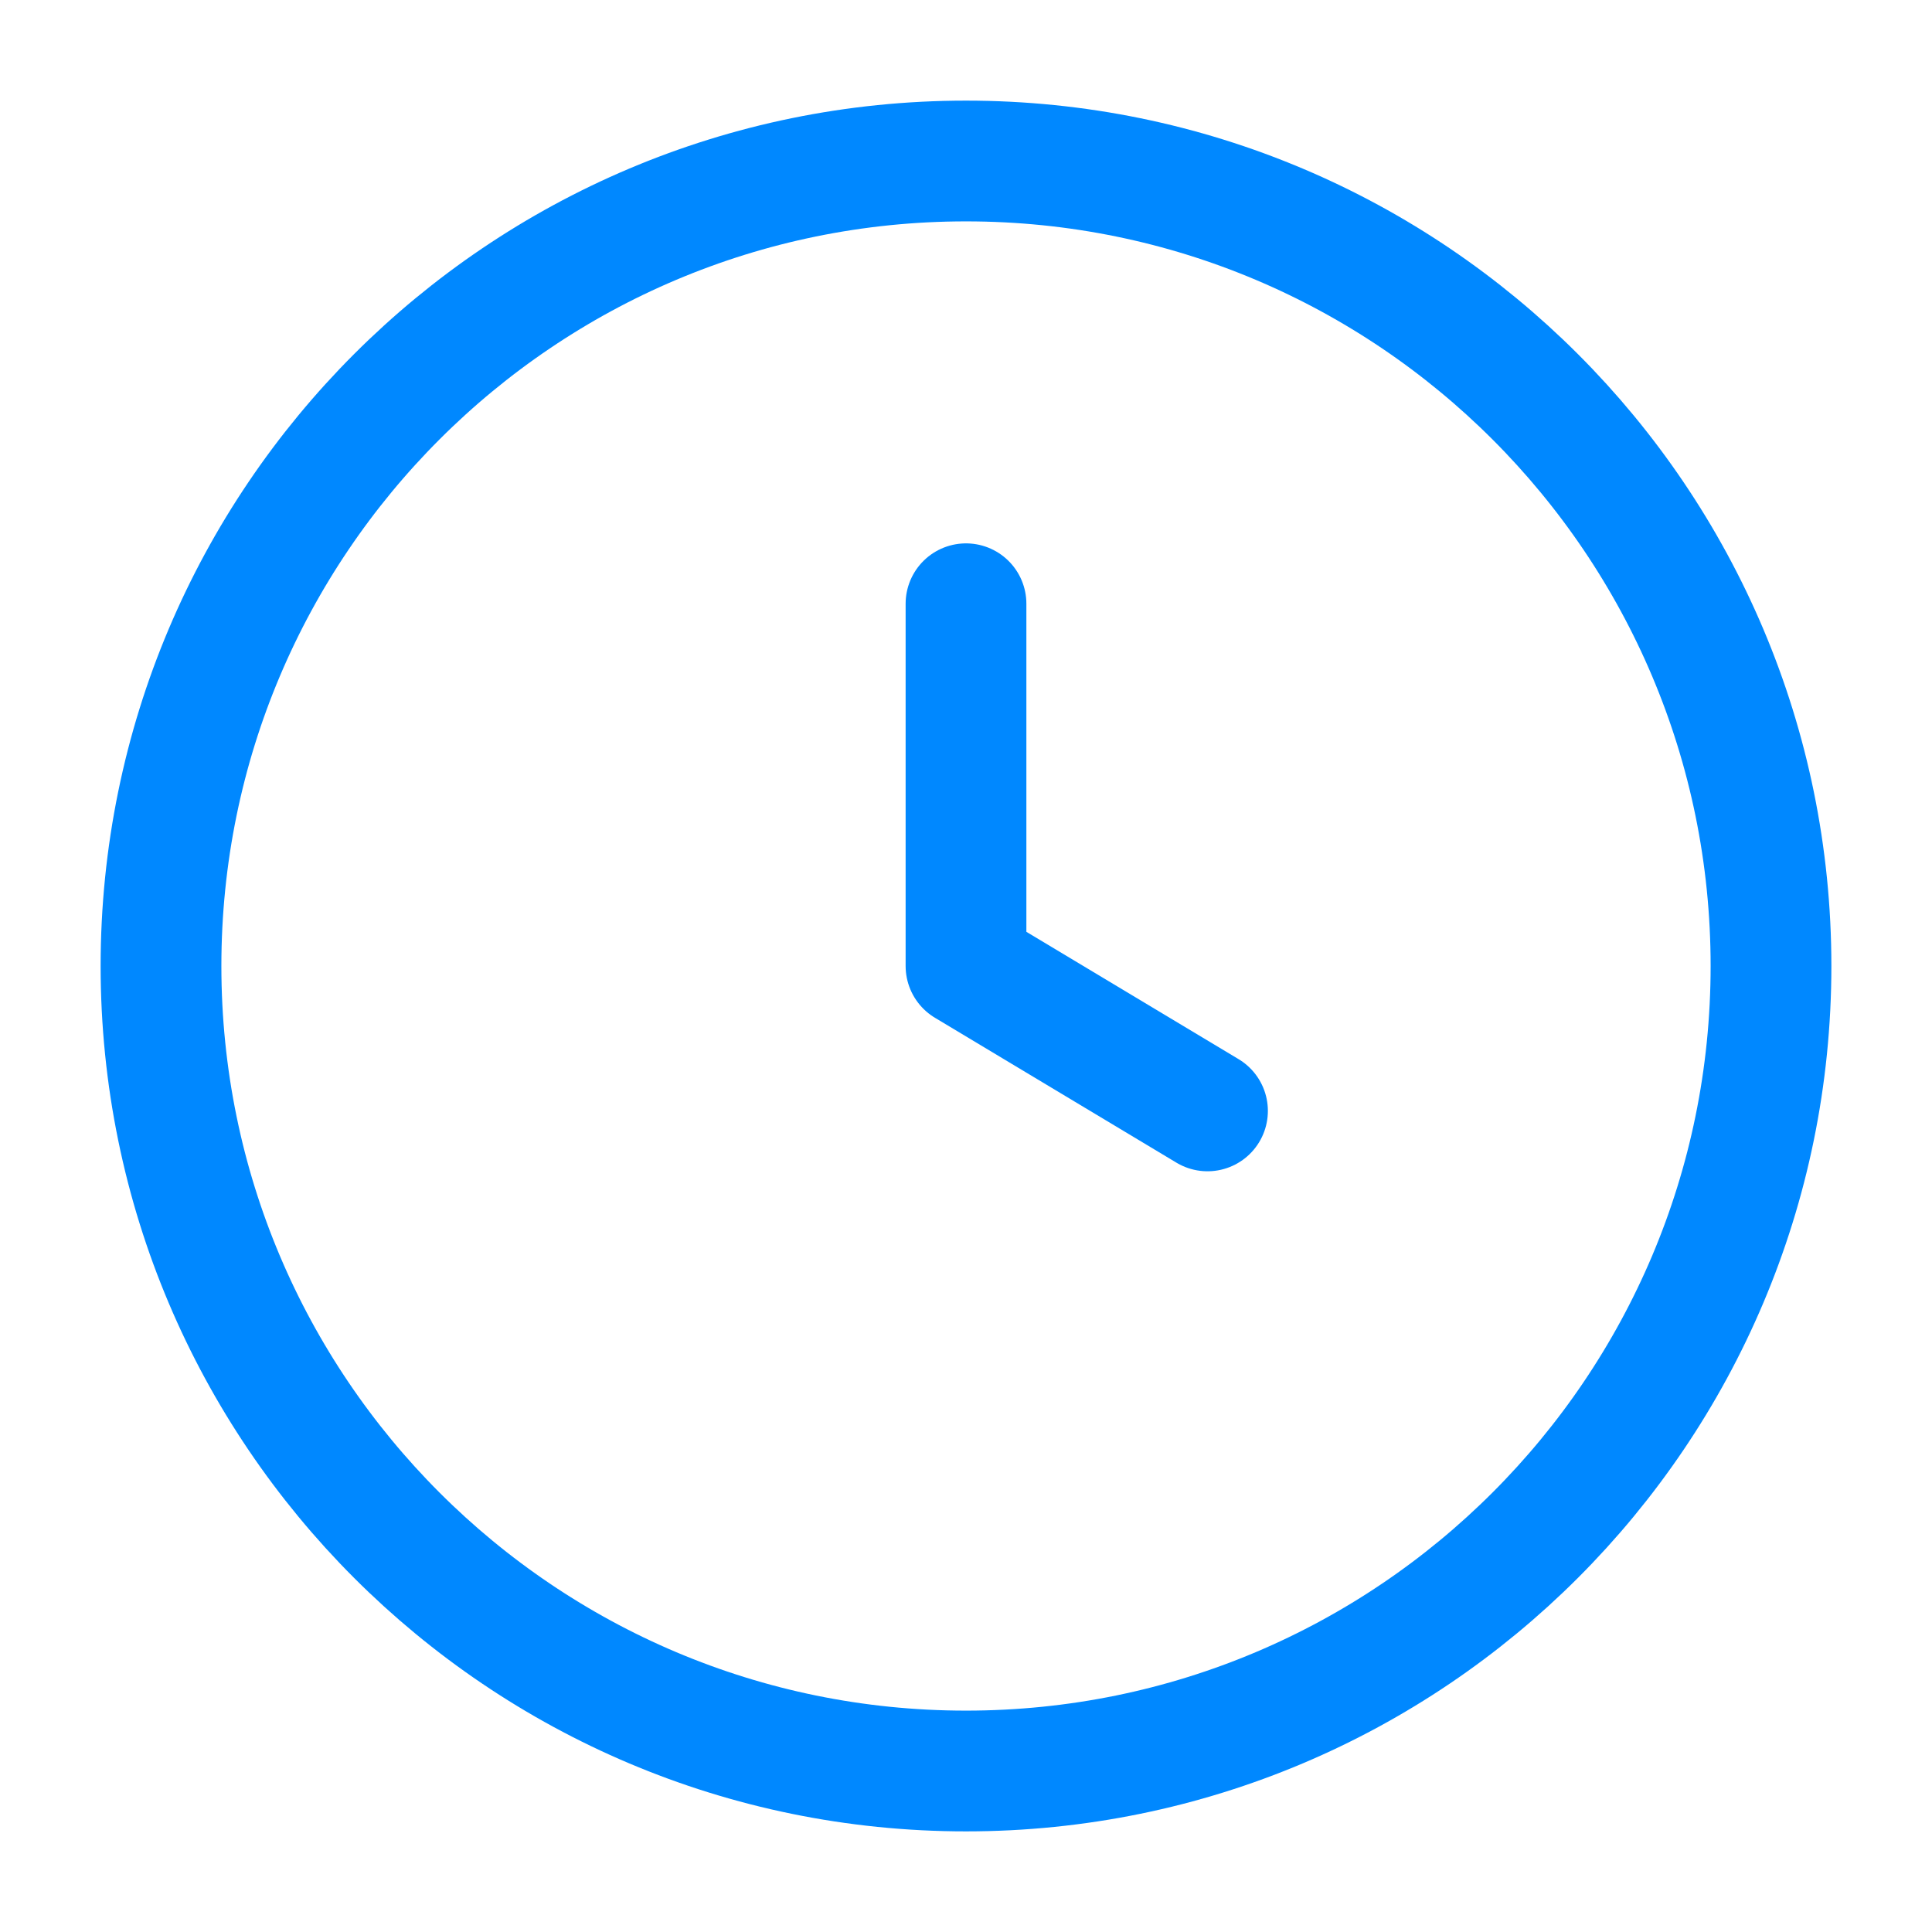
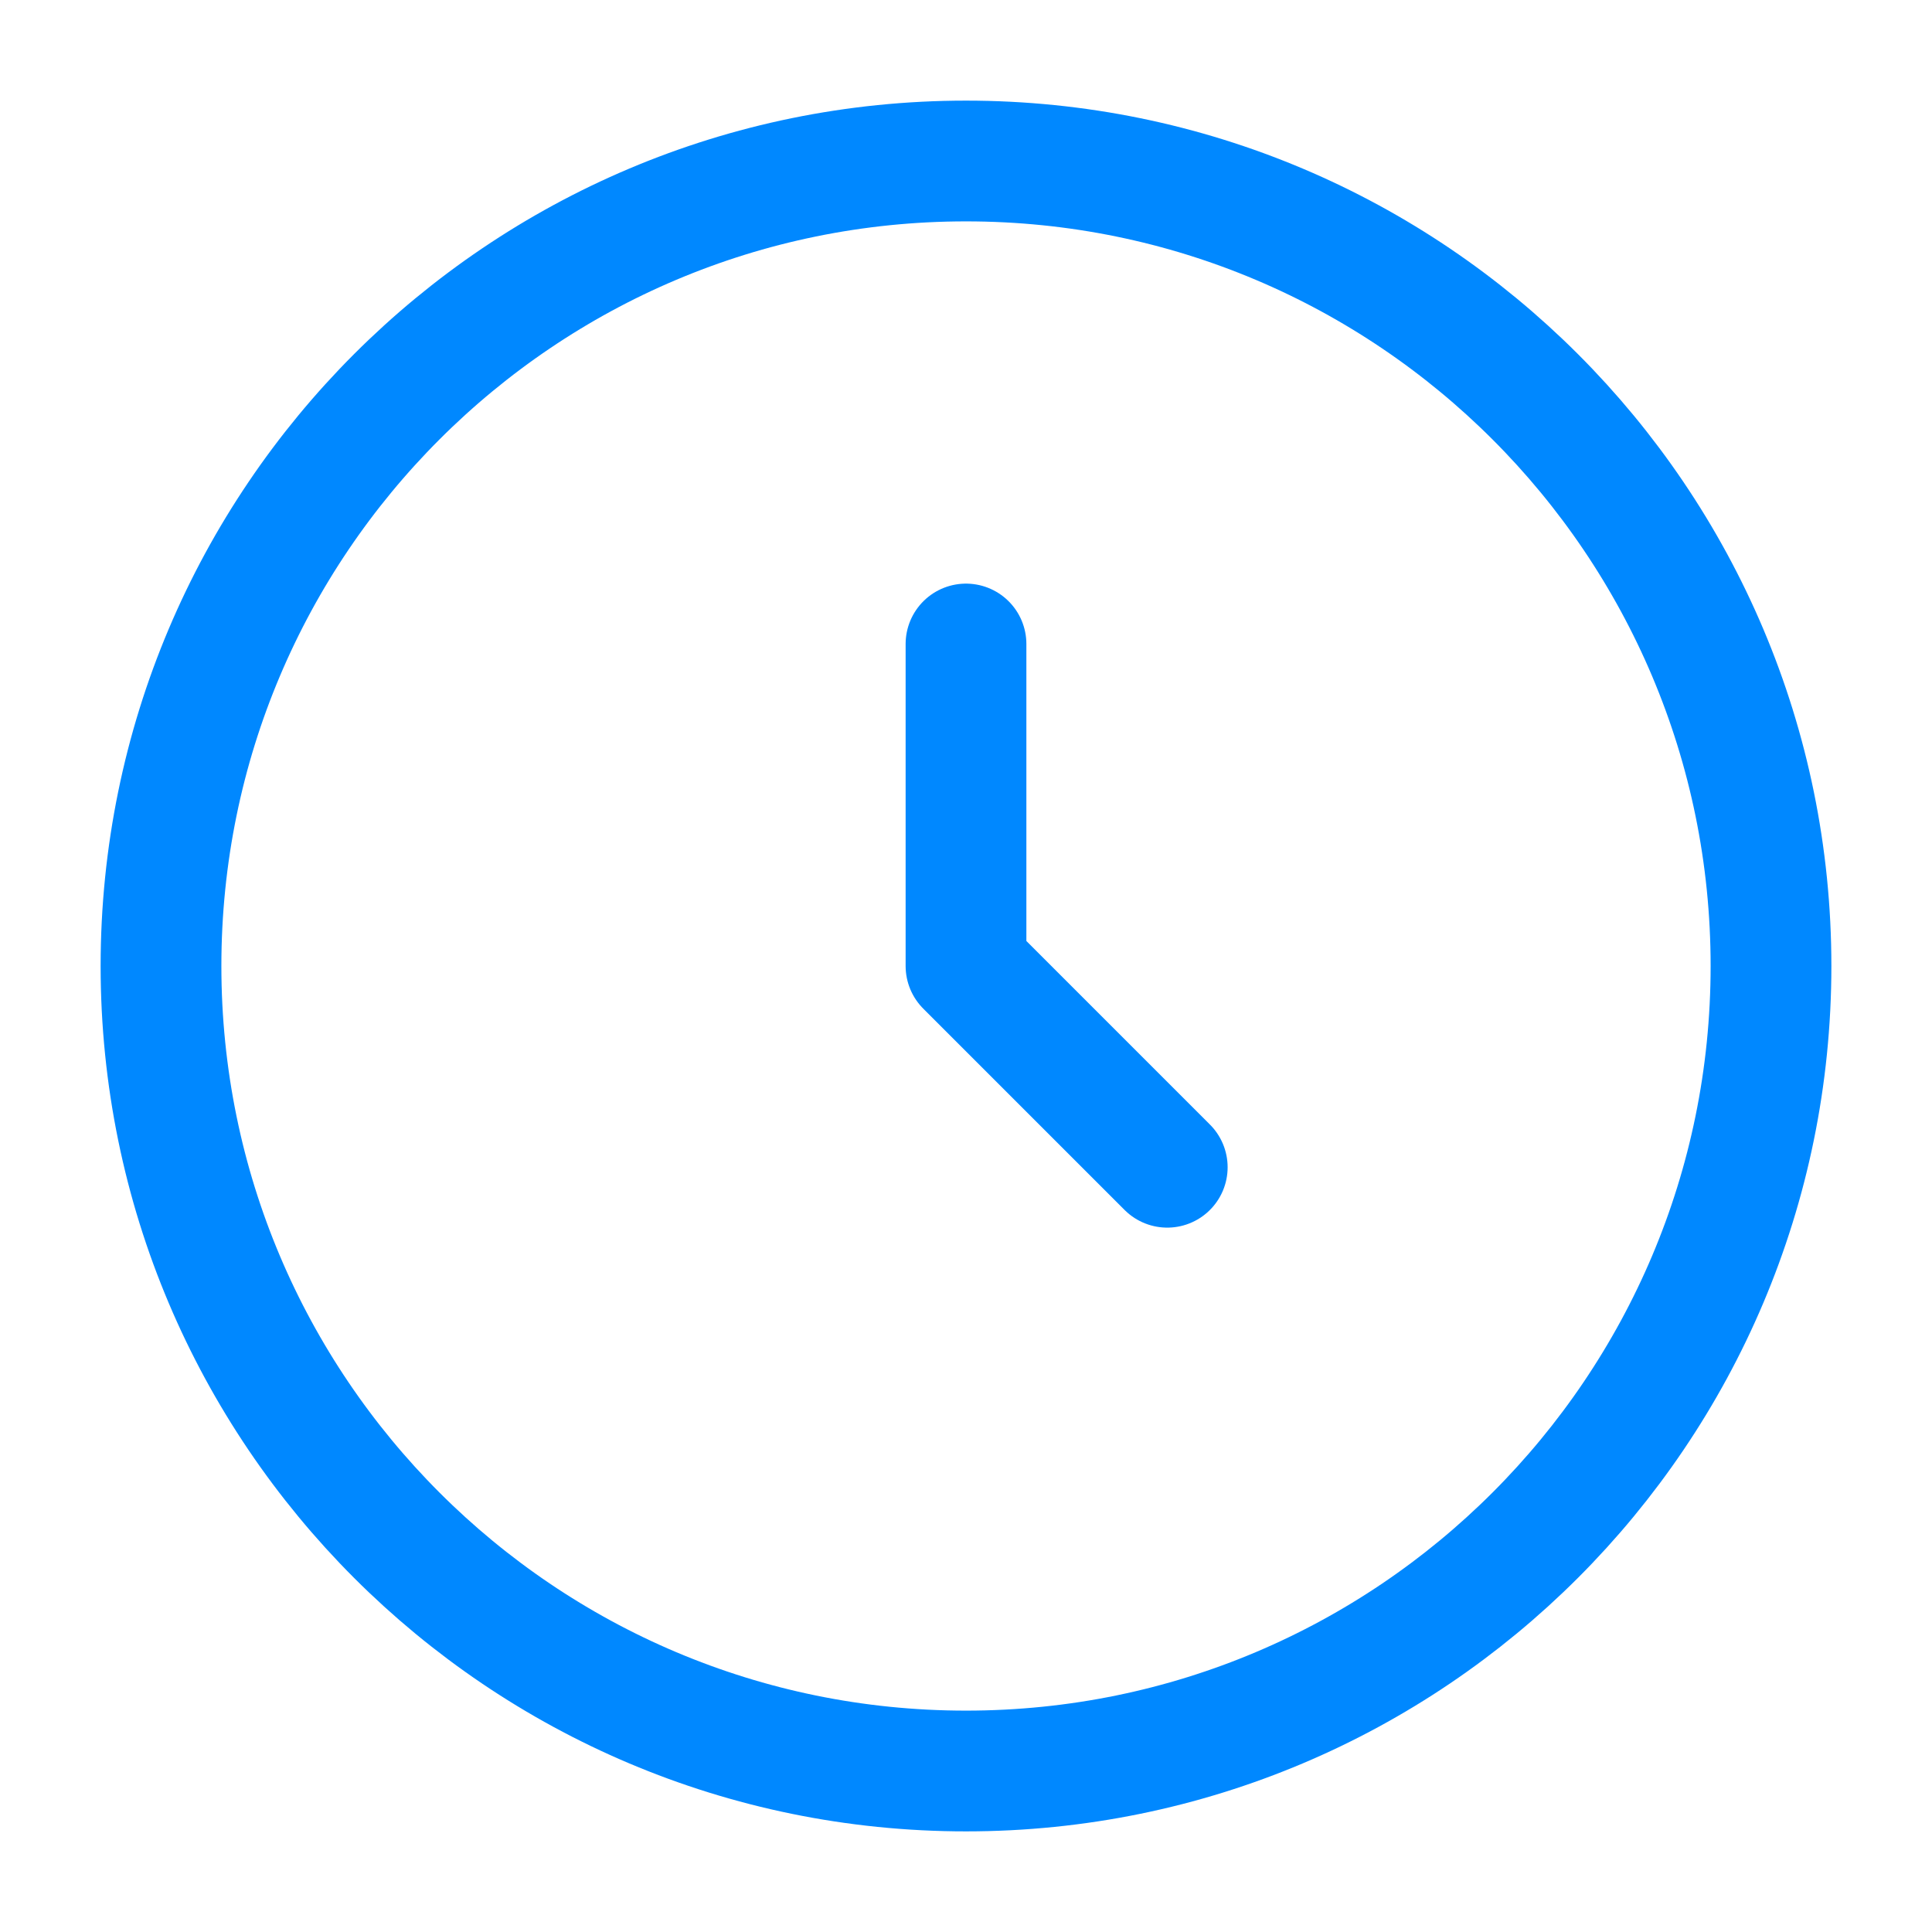
<svg xmlns="http://www.w3.org/2000/svg" width="24" height="24" viewBox="0 0 24 24" fill="none">
-   <circle cx="12" cy="12" r="10" stroke-width="1.5" stroke="#0088FF" />
-   <path d="M12 7.5V12L15 13.8" stroke-width="1.5" stroke-linecap="round" stroke-linejoin="round" stroke="#0088FF" />
+   <path d="M22 12C22 17.523 17.523 22 12 22C6.477 22 2 17.523 2 12C2 6.477 6.477 2 12 2C17.523 2 22 6.477 22 12Z" stroke-width="1.5" stroke="#0088FF" />
+   <path d="M12 8V12L14.5 14.5" stroke-width="1.5" stroke-linecap="round" stroke-linejoin="round" stroke="#0088FF" />
</svg>
